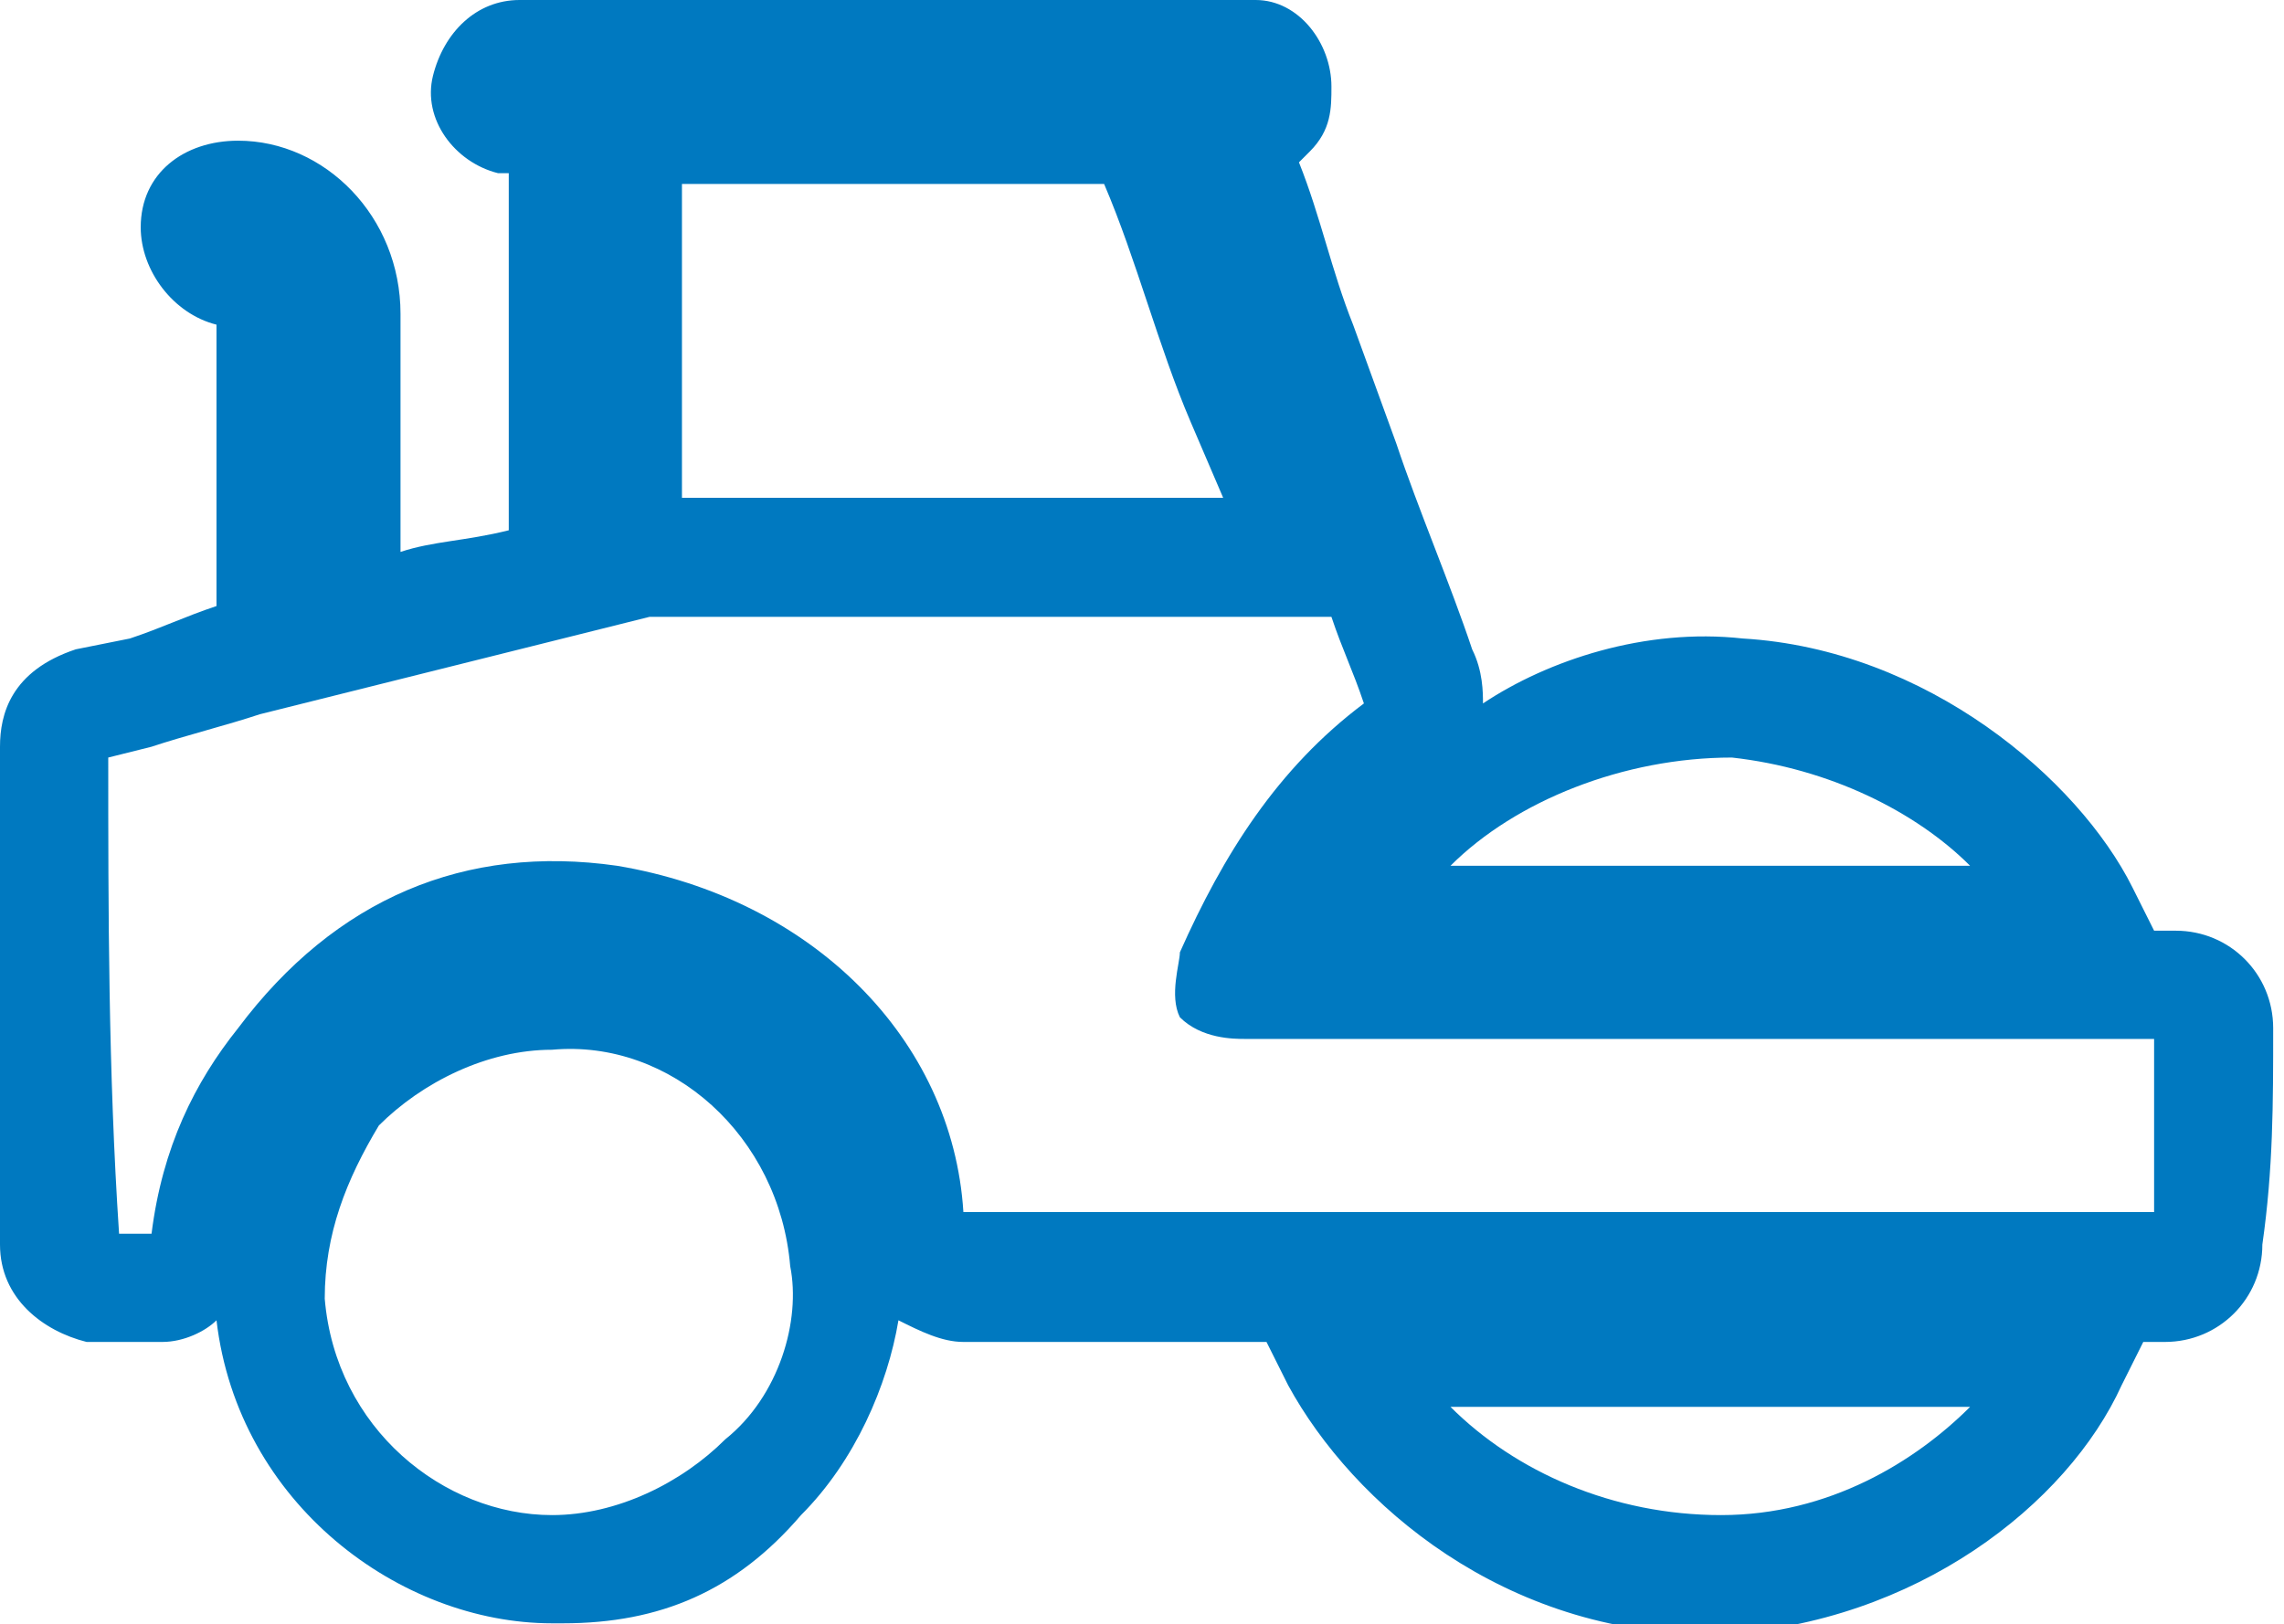
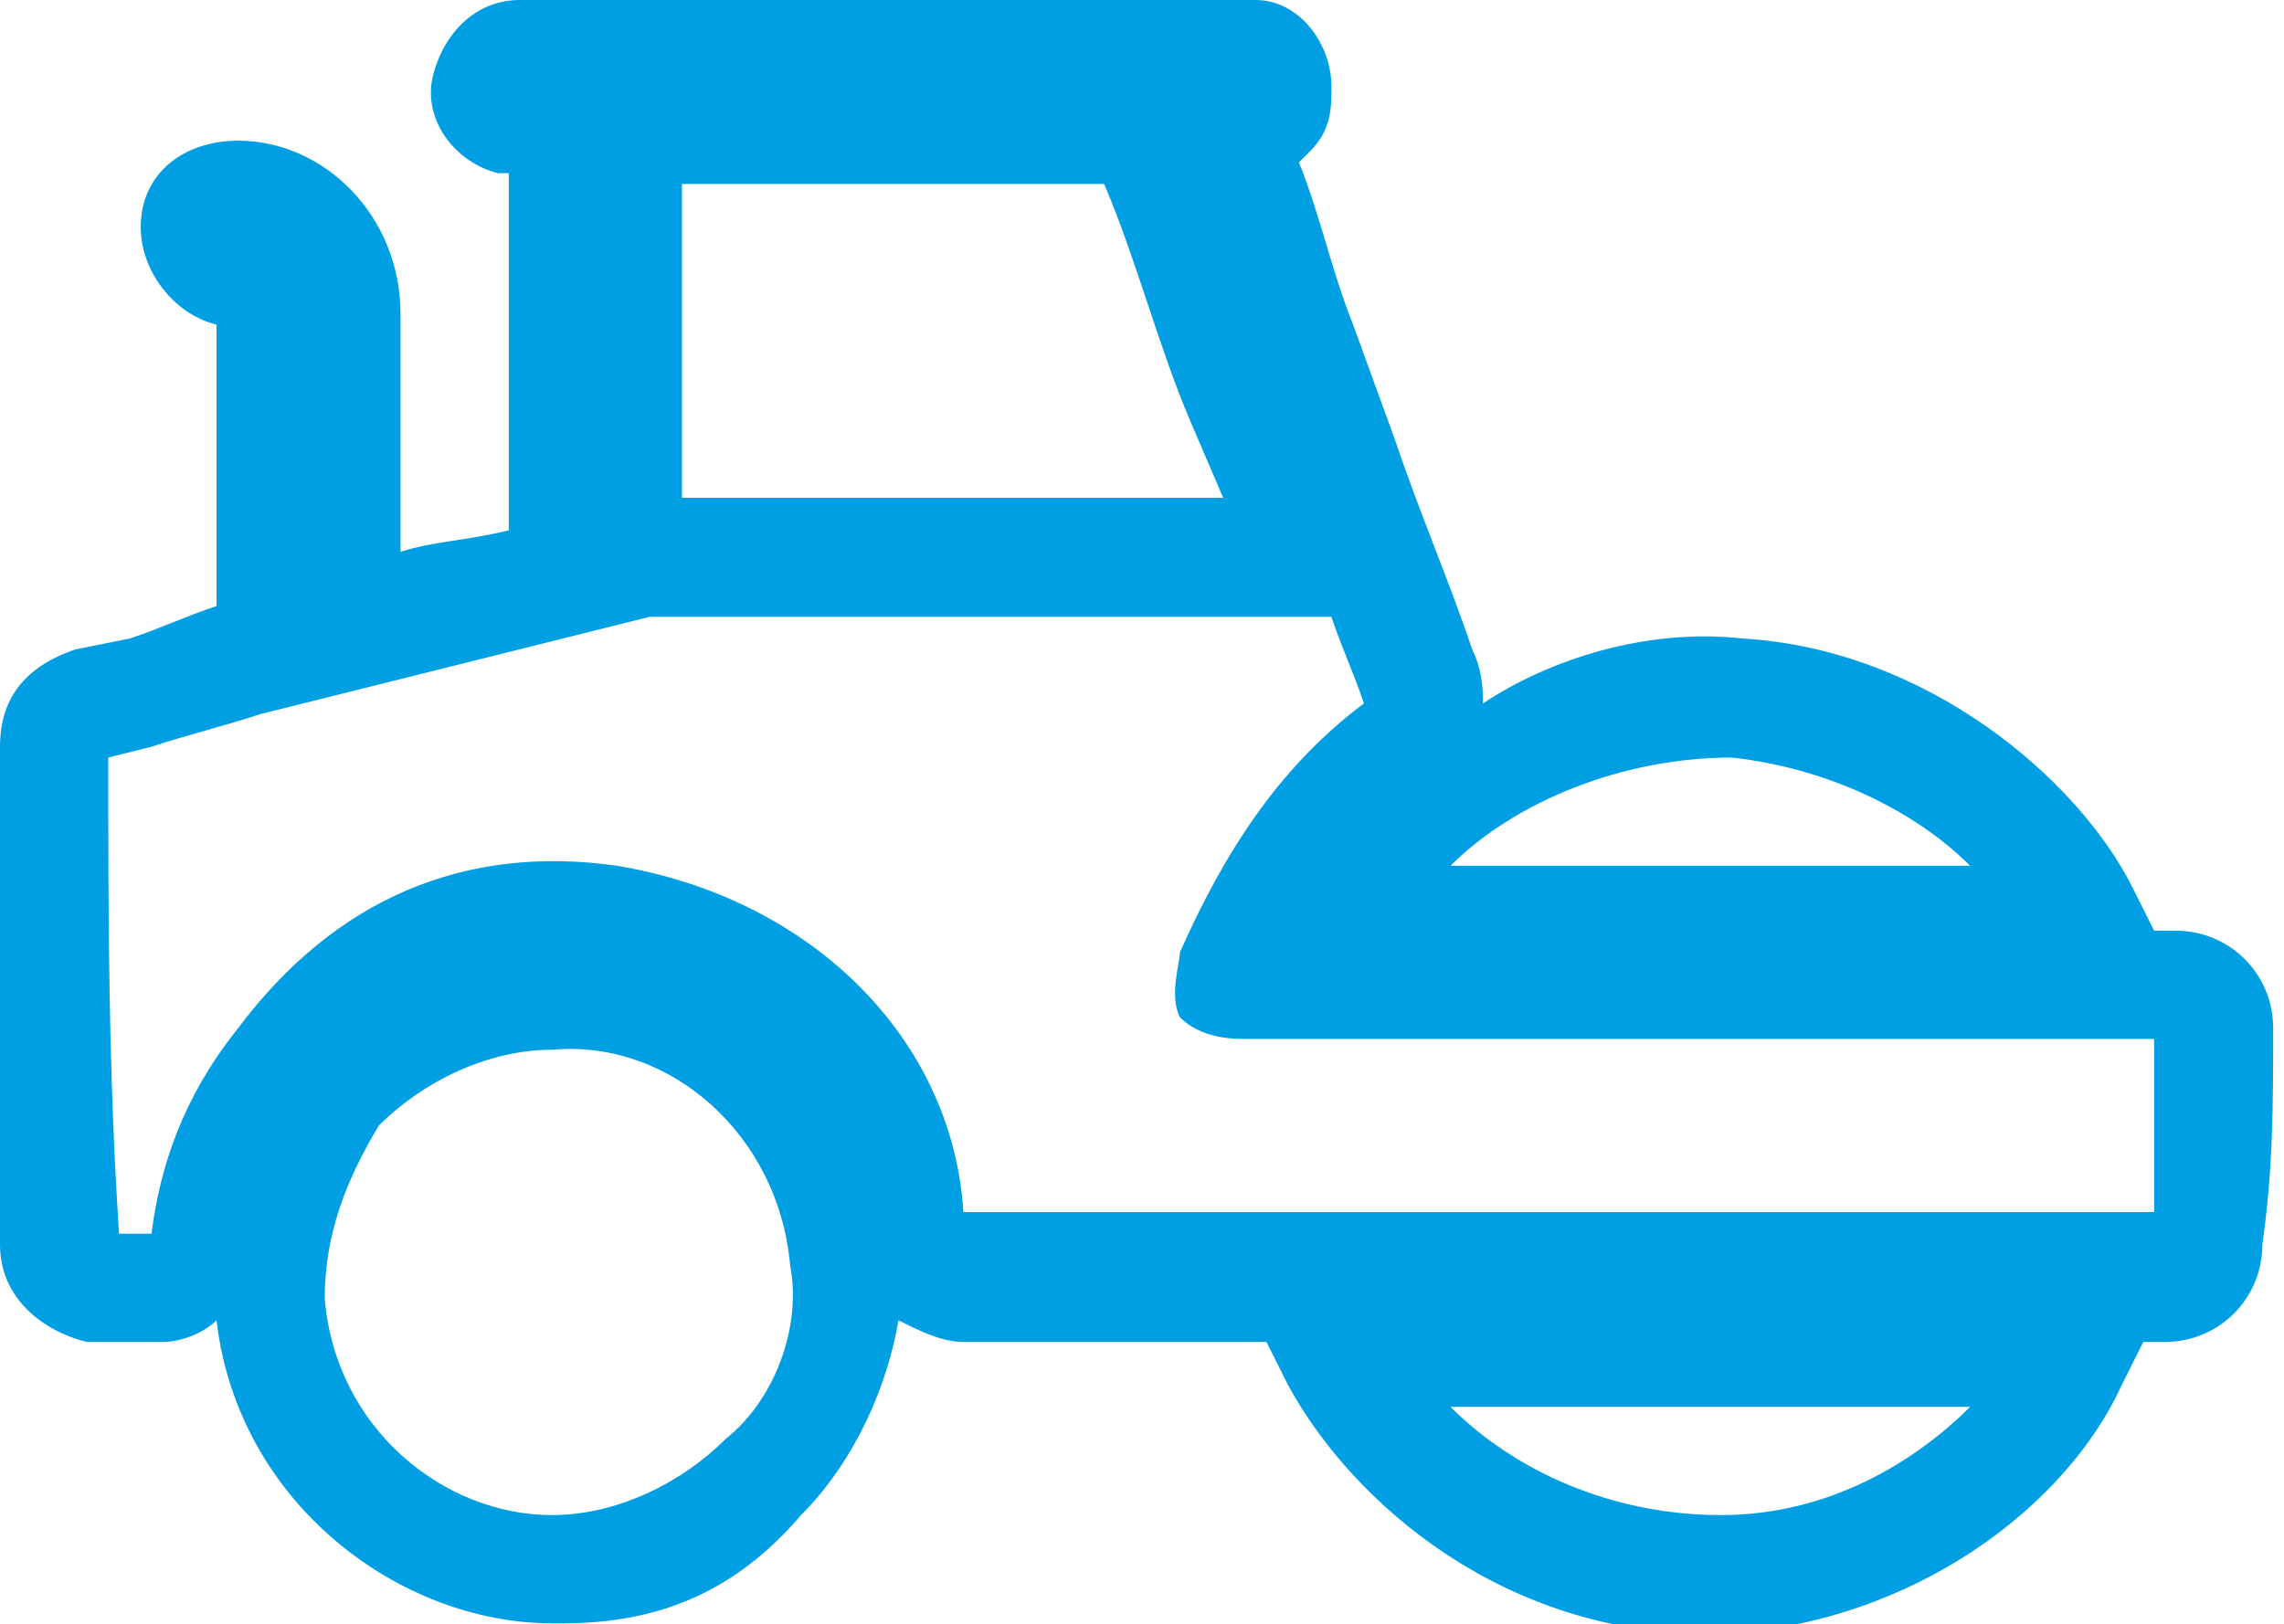
- <svg xmlns="http://www.w3.org/2000/svg" version="1.1" id="Слой_1" x="0px" y="0px" width="21.1px" height="15px" viewBox="0 0 21.1 15" style="enable-background:new 0 0 21.1 15;" xml:space="preserve">
-   <style type="text/css">
- 	.st0{fill:#0079C0;}
- </style>
-   <path class="st0" d="M21,9.5c0-0.5-0.4-0.9-0.9-0.9h-0.2l-0.2-0.4c-0.5-1-1.9-2.2-3.6-2.3c-0.9-0.1-1.8,0.2-2.4,0.6  c0-0.1,0-0.3-0.1-0.5c-0.2-0.6-0.5-1.3-0.7-1.9L12.5,3c-0.2-0.5-0.3-1-0.5-1.5l0.1-0.1c0.2-0.2,0.2-0.4,0.2-0.6  C12.3,0.4,12,0,11.6,0c-0.1,0-0.2,0-0.3,0H6.1H5.7C5.4,0,5.1,0,4.8,0C4.4,0,4.1,0.3,4,0.7s0.2,0.8,0.6,0.9c0,0,0,0,0.1,0  c0,0.1,0,0.3,0,0.4v0.3c0,0.9,0,1.7,0,2.6C4.3,5,4,5,3.7,5.1l0,0c0-0.7,0-1.5,0-2.2C3.7,2,3,1.3,2.2,1.3c-0.5,0-0.9,0.3-0.9,0.8  C1.3,2.5,1.6,2.9,2,3v1.2c0,0.5,0,0.9,0,1.4C1.7,5.7,1.5,5.8,1.2,5.9L0.7,6C0.1,6.2,0,6.6,0,6.9c0,1.5,0,3.1,0,4.6  c0,0.5,0.4,0.8,0.8,0.9c0.1,0,0.2,0,0.3,0s0.2,0,0.4,0s0.4-0.1,0.5-0.2C2.2,13.9,3.7,15,5.1,15h0.1c0.9,0,1.6-0.3,2.2-1  c0.5-0.5,0.8-1.2,0.9-1.8c0.2,0.1,0.4,0.2,0.6,0.2h2.8l0.2,0.4c0.6,1.1,2,2.3,3.9,2.3h0.1c1.8-0.1,3.2-1.2,3.7-2.3l0.2-0.4  c0.1,0,0.2,0,0.2,0c0.5,0,0.9-0.4,0.9-0.9C21,10.8,21,10.2,21,9.5z M16,7c0.9,0.1,1.7,0.5,2.2,1h-4.8C14,7.4,15,7,16,7z M7.7,1.7H8  c0.7,0,1.4,0,2.2,0c0.3,0.7,0.5,1.5,0.8,2.2l0.3,0.7h-0.2c-1.1,0-2.1,0-3.2,0c-0.3,0-0.5,0-0.8,0s-0.5,0-0.8,0c0-0.8,0-1.6,0-2.3  V2.2c0-0.2,0-0.3,0-0.5C6.8,1.7,7.3,1.7,7.7,1.7z M6.7,13.3c-0.4,0.4-1,0.7-1.6,0.7l0,0l0,0c-1,0-2-0.8-2.1-2c0-0.6,0.2-1.1,0.5-1.6  c0.4-0.4,1-0.7,1.6-0.7l0,0c1.1-0.1,2.1,0.8,2.2,2C7.4,12.2,7.2,12.9,6.7,13.3z M6,5.7L6,5.7c0.4,0,0.7,0,1.1,0c0.3,0,0.5,0,0.8,0  c1.1,0,2.1,0,3.2,0h0.6c0.1,0,0.1,0,0.2,0h0.4c0.1,0.3,0.2,0.5,0.3,0.8l0,0l0,0c-0.8,0.6-1.3,1.4-1.7,2.3c0,0.1-0.1,0.4,0,0.6  c0.2,0.2,0.5,0.2,0.6,0.2h4.8h3.6c0,0.5,0,1.1,0,1.6c-0.6,0-1.1,0-1.7,0H8.9C8.8,9.6,7.5,8.3,5.7,8C4.3,7.8,3.1,8.3,2.2,9.5  c-0.4,0.5-0.7,1.1-0.8,1.9c-0.1,0-0.2,0-0.3,0C1,9.9,1,8.4,1,7l0.4-0.1c0.3-0.1,0.7-0.2,1-0.3L6,5.7z M15.9,14c-1,0-1.9-0.4-2.5-1  h4.8C17.7,13.5,16.9,14,15.9,14z M20,9.5L20,9.5h0.5H20z" />
+ <svg xmlns="http://www.w3.org/2000/svg" version="1.1" id="Слой_1" x="0px" y="0px" width="21.1px" height="15px" viewBox="0 0 21.1 15" enable-background="new 0 0 21.1 15" xml:space="preserve">
+   <path fill="#009FE3" d="M21,9.5c0-0.5-0.4-0.9-0.9-0.9h-0.2l-0.2-0.4c-0.5-1-1.9-2.2-3.6-2.3c-0.9-0.1-1.8,0.2-2.4,0.6  c0-0.1,0-0.3-0.1-0.5c-0.2-0.6-0.5-1.3-0.7-1.9L12.5,3c-0.2-0.5-0.3-1-0.5-1.5l0.1-0.1c0.2-0.2,0.2-0.4,0.2-0.6  C12.3,0.4,12,0,11.6,0c-0.1,0-0.2,0-0.3,0H6.1H5.7C5.4,0,5.1,0,4.8,0C4.4,0,4.1,0.3,4,0.7s0.2,0.8,0.6,0.9c0,0,0,0,0.1,0  c0,0.1,0,0.3,0,0.4v0.3c0,0.9,0,1.7,0,2.6C4.3,5,4,5,3.7,5.1l0,0c0-0.7,0-1.5,0-2.2C3.7,2,3,1.3,2.2,1.3c-0.5,0-0.9,0.3-0.9,0.8  C1.3,2.5,1.6,2.9,2,3v1.2c0,0.5,0,0.9,0,1.4C1.7,5.7,1.5,5.8,1.2,5.9L0.7,6C0.1,6.2,0,6.6,0,6.9c0,1.5,0,3.1,0,4.6  c0,0.5,0.4,0.8,0.8,0.9c0.1,0,0.2,0,0.3,0s0.2,0,0.4,0s0.4-0.1,0.5-0.2C2.2,13.9,3.7,15,5.1,15h0.1c0.9,0,1.6-0.3,2.2-1  c0.5-0.5,0.8-1.2,0.9-1.8c0.2,0.1,0.4,0.2,0.6,0.2h2.8l0.2,0.4c0.6,1.1,2,2.3,3.9,2.3h0.1c1.8-0.1,3.2-1.2,3.7-2.3l0.2-0.4  c0.1,0,0.2,0,0.2,0c0.5,0,0.9-0.4,0.9-0.9C21,10.8,21,10.2,21,9.5z M16,7c0.9,0.1,1.7,0.5,2.2,1h-4.8C14,7.4,15,7,16,7z M7.7,1.7H8  c0.7,0,1.4,0,2.2,0c0.3,0.7,0.5,1.5,0.8,2.2l0.3,0.7h-0.2c-1.1,0-2.1,0-3.2,0c-0.3,0-0.5,0-0.8,0s-0.5,0-0.8,0c0-0.8,0-1.6,0-2.3  V2.2c0-0.2,0-0.3,0-0.5C6.8,1.7,7.3,1.7,7.7,1.7z M6.7,13.3c-0.4,0.4-1,0.7-1.6,0.7l0,0l0,0c-1,0-2-0.8-2.1-2c0-0.6,0.2-1.1,0.5-1.6  c0.4-0.4,1-0.7,1.6-0.7l0,0c1.1-0.1,2.1,0.8,2.2,2C7.4,12.2,7.2,12.9,6.7,13.3z M6,5.7L6,5.7c0.4,0,0.7,0,1.1,0c0.3,0,0.5,0,0.8,0  c1.1,0,2.1,0,3.2,0h0.6c0.1,0,0.1,0,0.2,0h0.4c0.1,0.3,0.2,0.5,0.3,0.8l0,0l0,0c-0.8,0.6-1.3,1.4-1.7,2.3c0,0.1-0.1,0.4,0,0.6  c0.2,0.2,0.5,0.2,0.6,0.2h4.8h3.6c0,0.5,0,1.1,0,1.6c-0.6,0-1.1,0-1.7,0H8.9C8.8,9.6,7.5,8.3,5.7,8C4.3,7.8,3.1,8.3,2.2,9.5  c-0.4,0.5-0.7,1.1-0.8,1.9c-0.1,0-0.2,0-0.3,0C1,9.9,1,8.4,1,7l0.4-0.1c0.3-0.1,0.7-0.2,1-0.3L6,5.7z M15.9,14c-1,0-1.9-0.4-2.5-1  h4.8C17.7,13.5,16.9,14,15.9,14z M20,9.5L20,9.5h0.5H20z" />
</svg>
